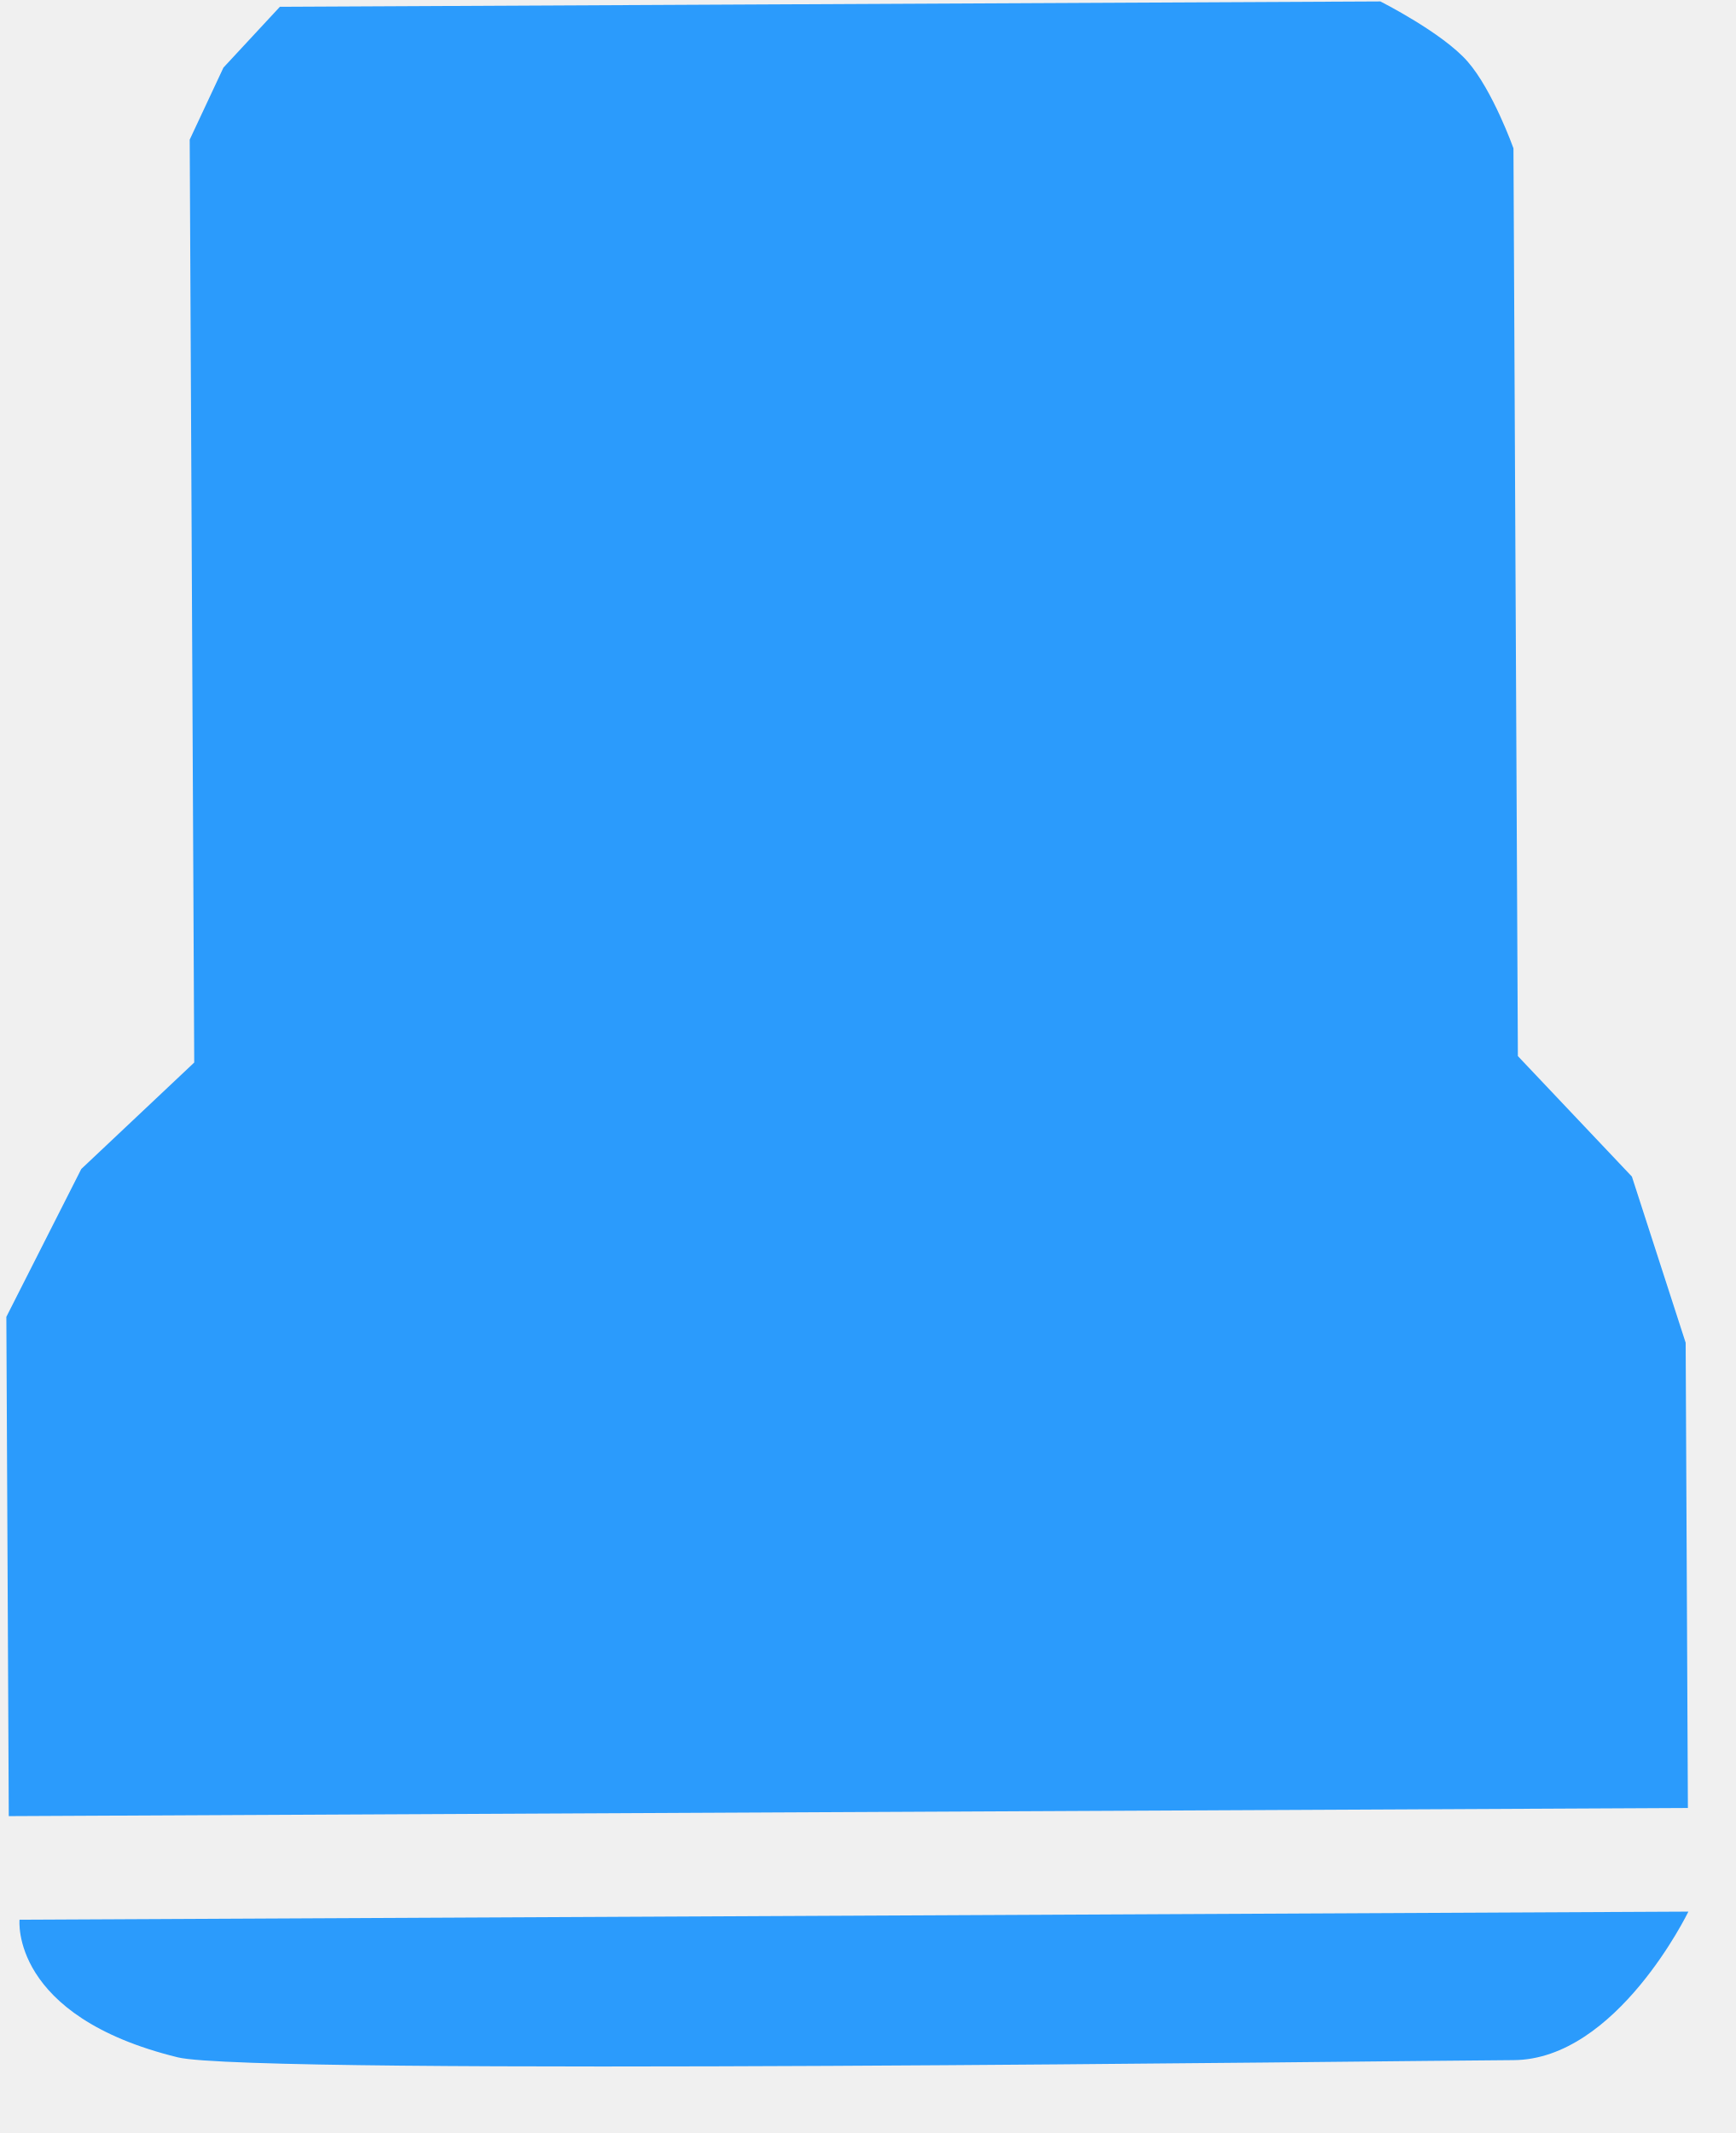
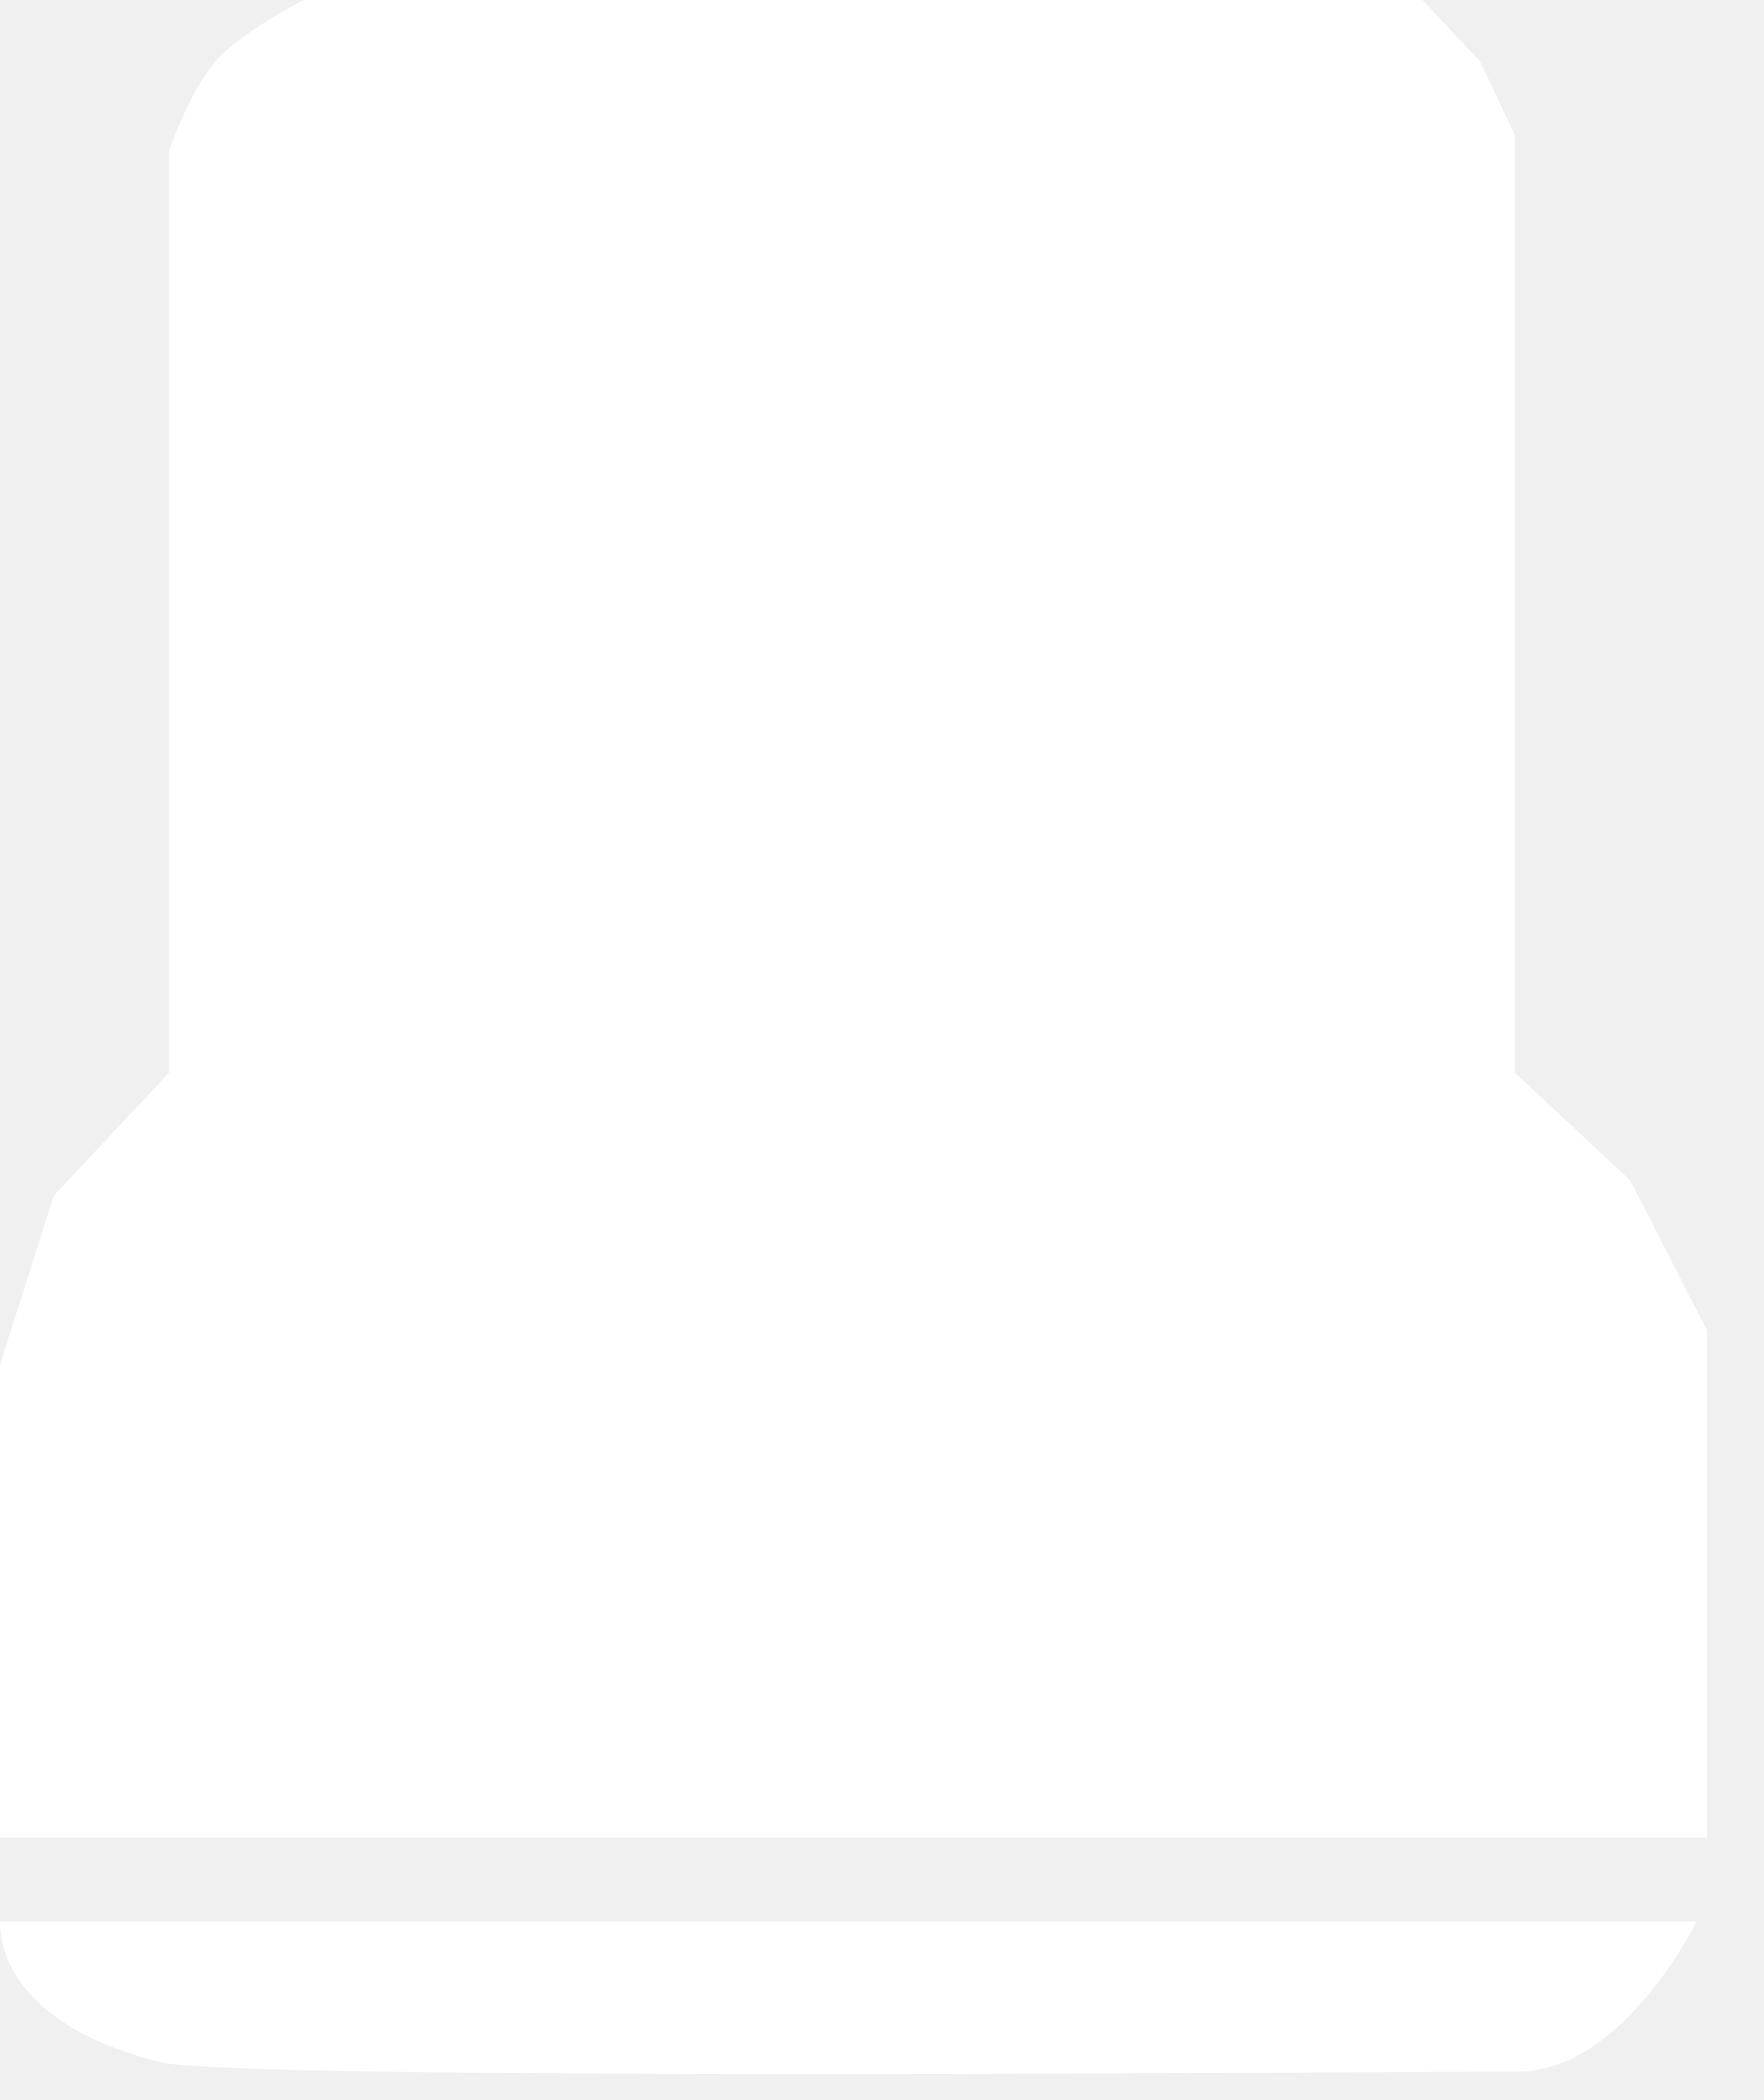
- <svg xmlns="http://www.w3.org/2000/svg" width="35" height="43" viewBox="0 0 35 43" fill="none">
-   <g filter="url(#filter0_d_37982_64747)">
-     <path d="M30.515 41.531C28.08 41.543 5.107 41.847 3.586 41.475C0.196 40.646 0.394 38.7 0.394 38.7L34.042 38.537C34.042 38.537 32.597 41.521 30.515 41.531Z" fill="#2B9BFC" />
-   </g>
-   <g filter="url(#filter1_d_37982_64747)">
-     <path d="M4.505 1.363L5.643 0.137L15.25 0.09L27.832 0.029C27.832 0.029 29.083 0.659 29.591 1.241C30.099 1.823 30.515 2.99 30.515 2.99L30.552 10.653L30.604 21.29L32.903 23.719L33.987 27.069L34.032 36.448L0.177 36.612L0.128 26.547L1.639 23.566L3.916 21.42L3.825 2.815L4.505 1.363Z" fill="#2B9BFC" />
-   </g>
+ <svg xmlns="http://www.w3.org/2000/svg" width="21" height="25" viewBox="0 0 21 25" fill="none">
+   <path d="M18.072 24.662C16.611 24.662 2.822 24.778 1.91 24.55C-0.122 24.043 0.002 22.875 0.002 22.875L20.198 22.875C20.198 22.875 19.322 24.662 18.072 24.662Z" fill="white" />
+   <path d="M17.62 0.732L16.934 1.48037e-06L11.167 9.76245e-07L3.616 3.16079e-07C3.616 3.16079e-07 2.866 0.381 2.563 0.732C2.26 1.083 2.014 1.785 2.014 1.785L2.014 6.384L2.014 12.769L0.641 14.233L0 16.247L0 21.876L20.32 21.876L20.32 15.835L19.405 14.05L18.032 12.769L18.032 1.602L17.62 0.732Z" fill="white" />
</svg>
